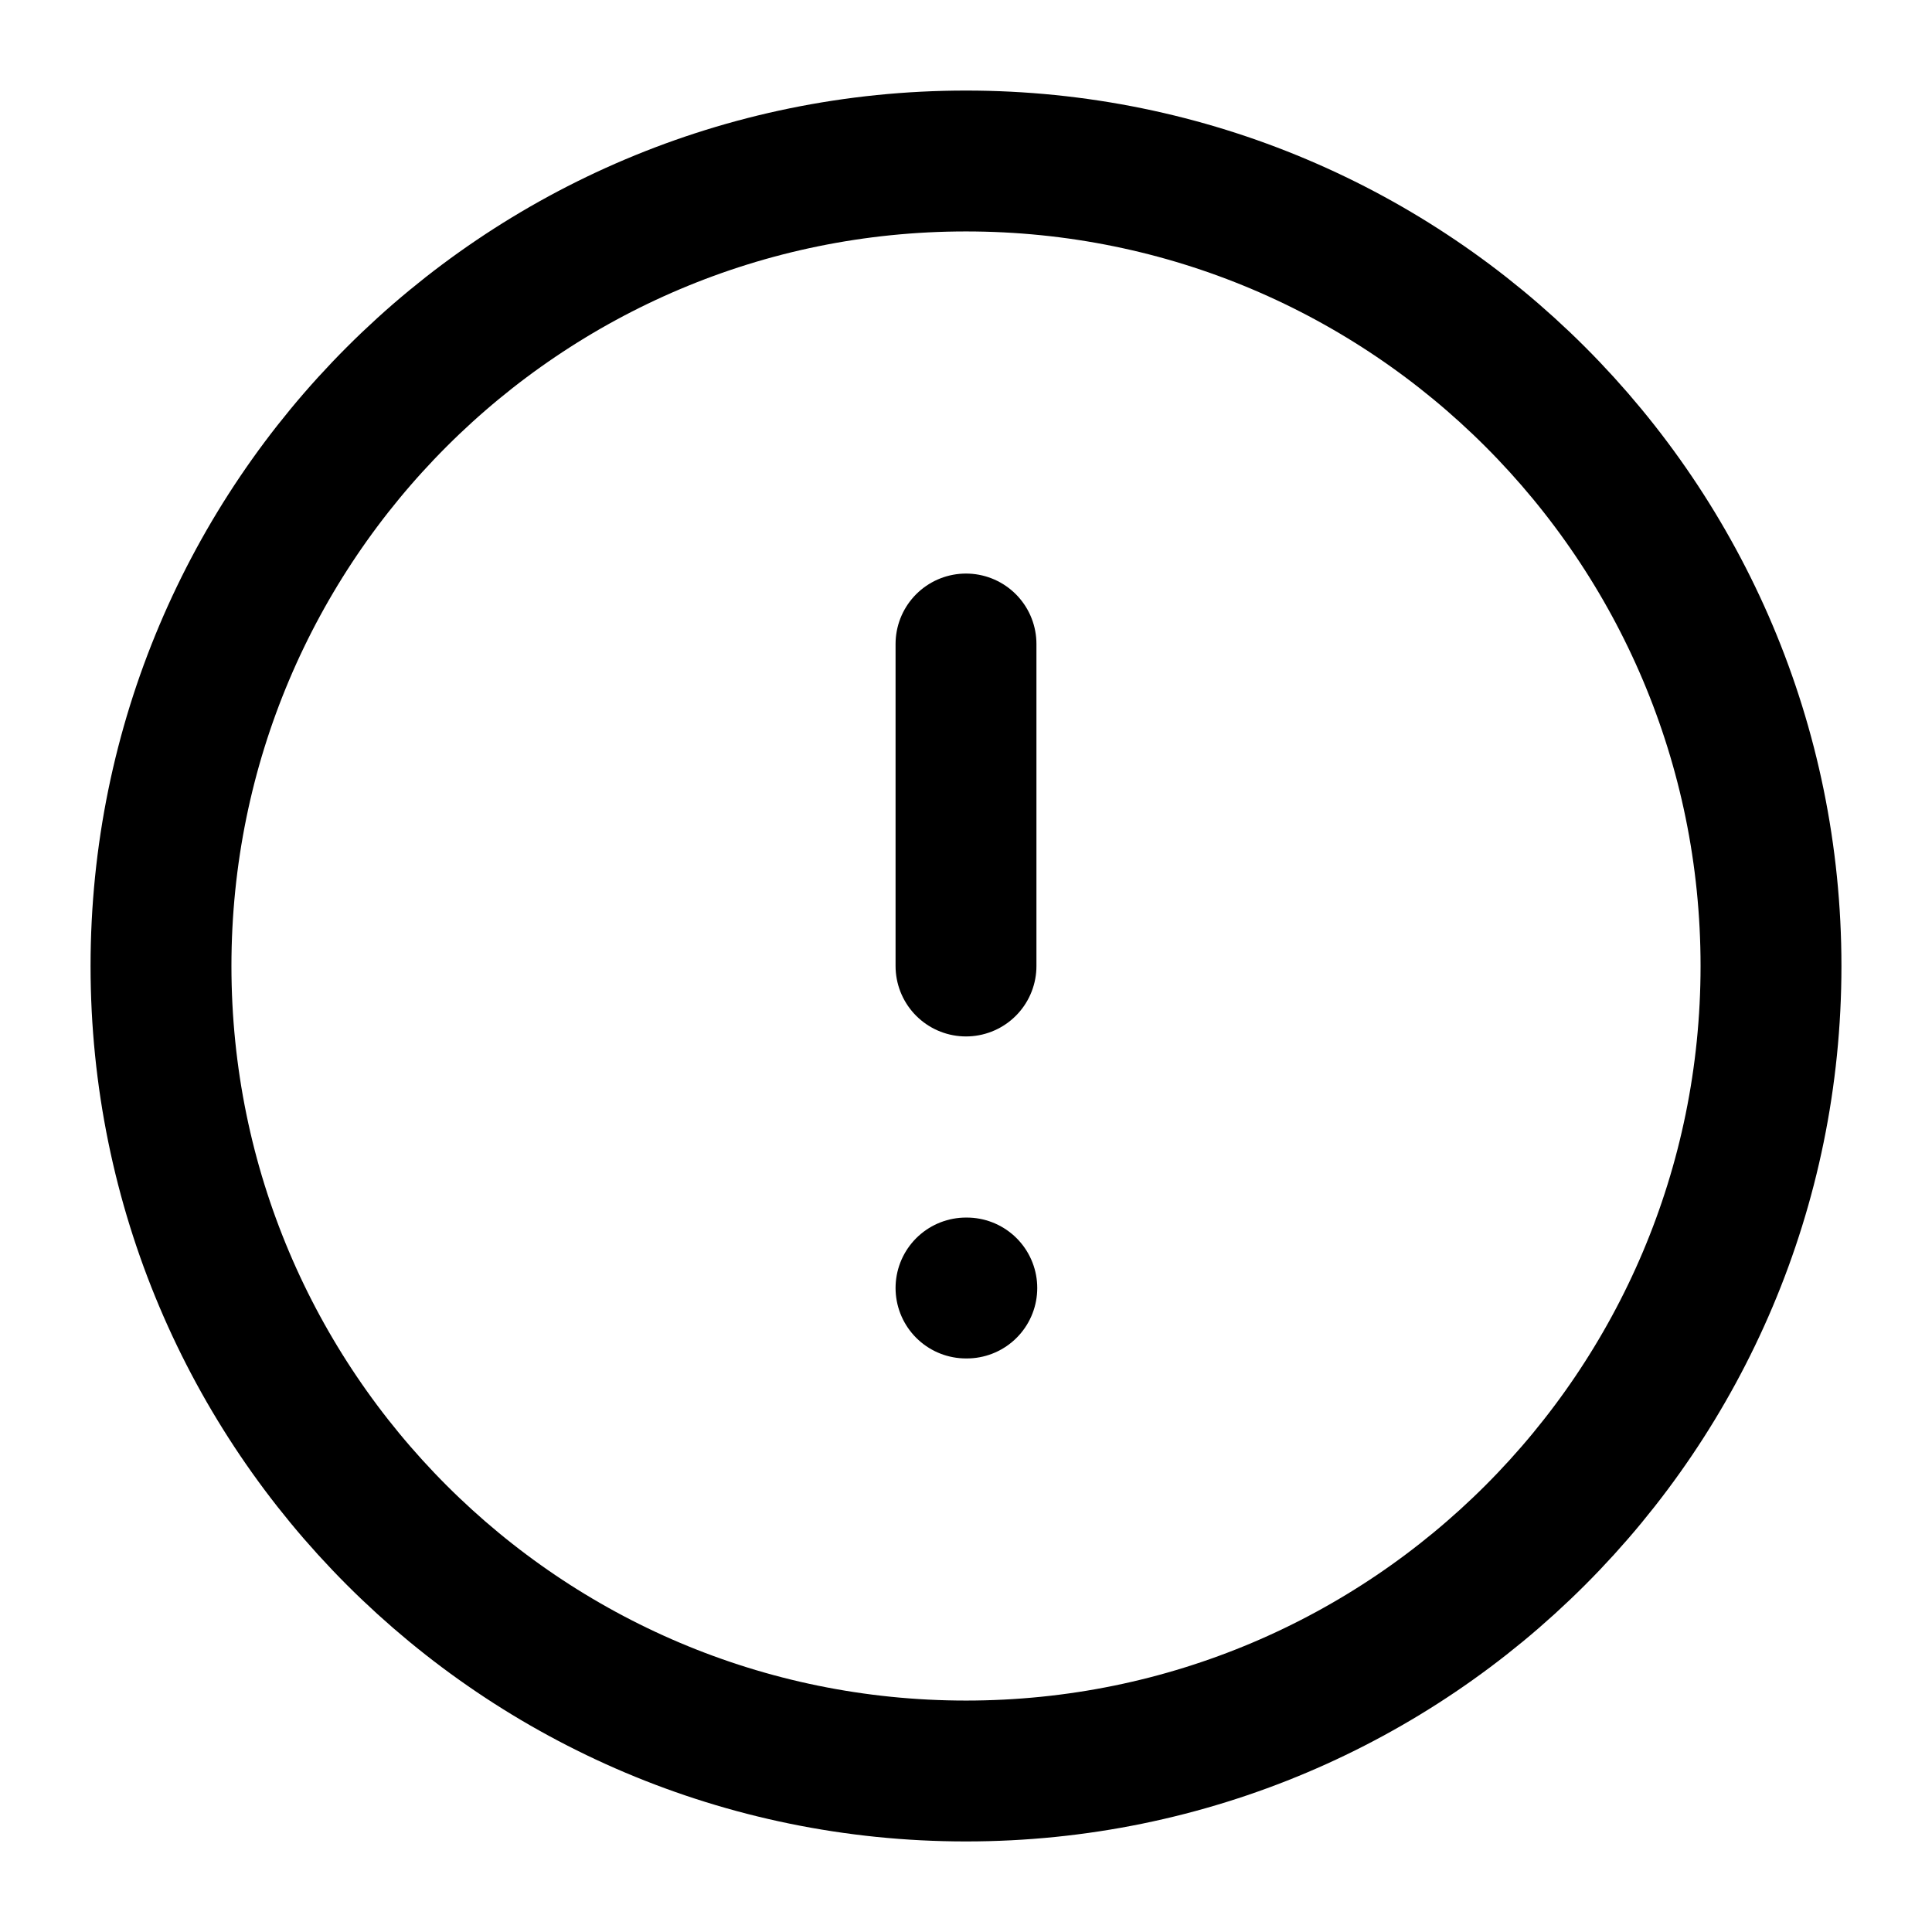
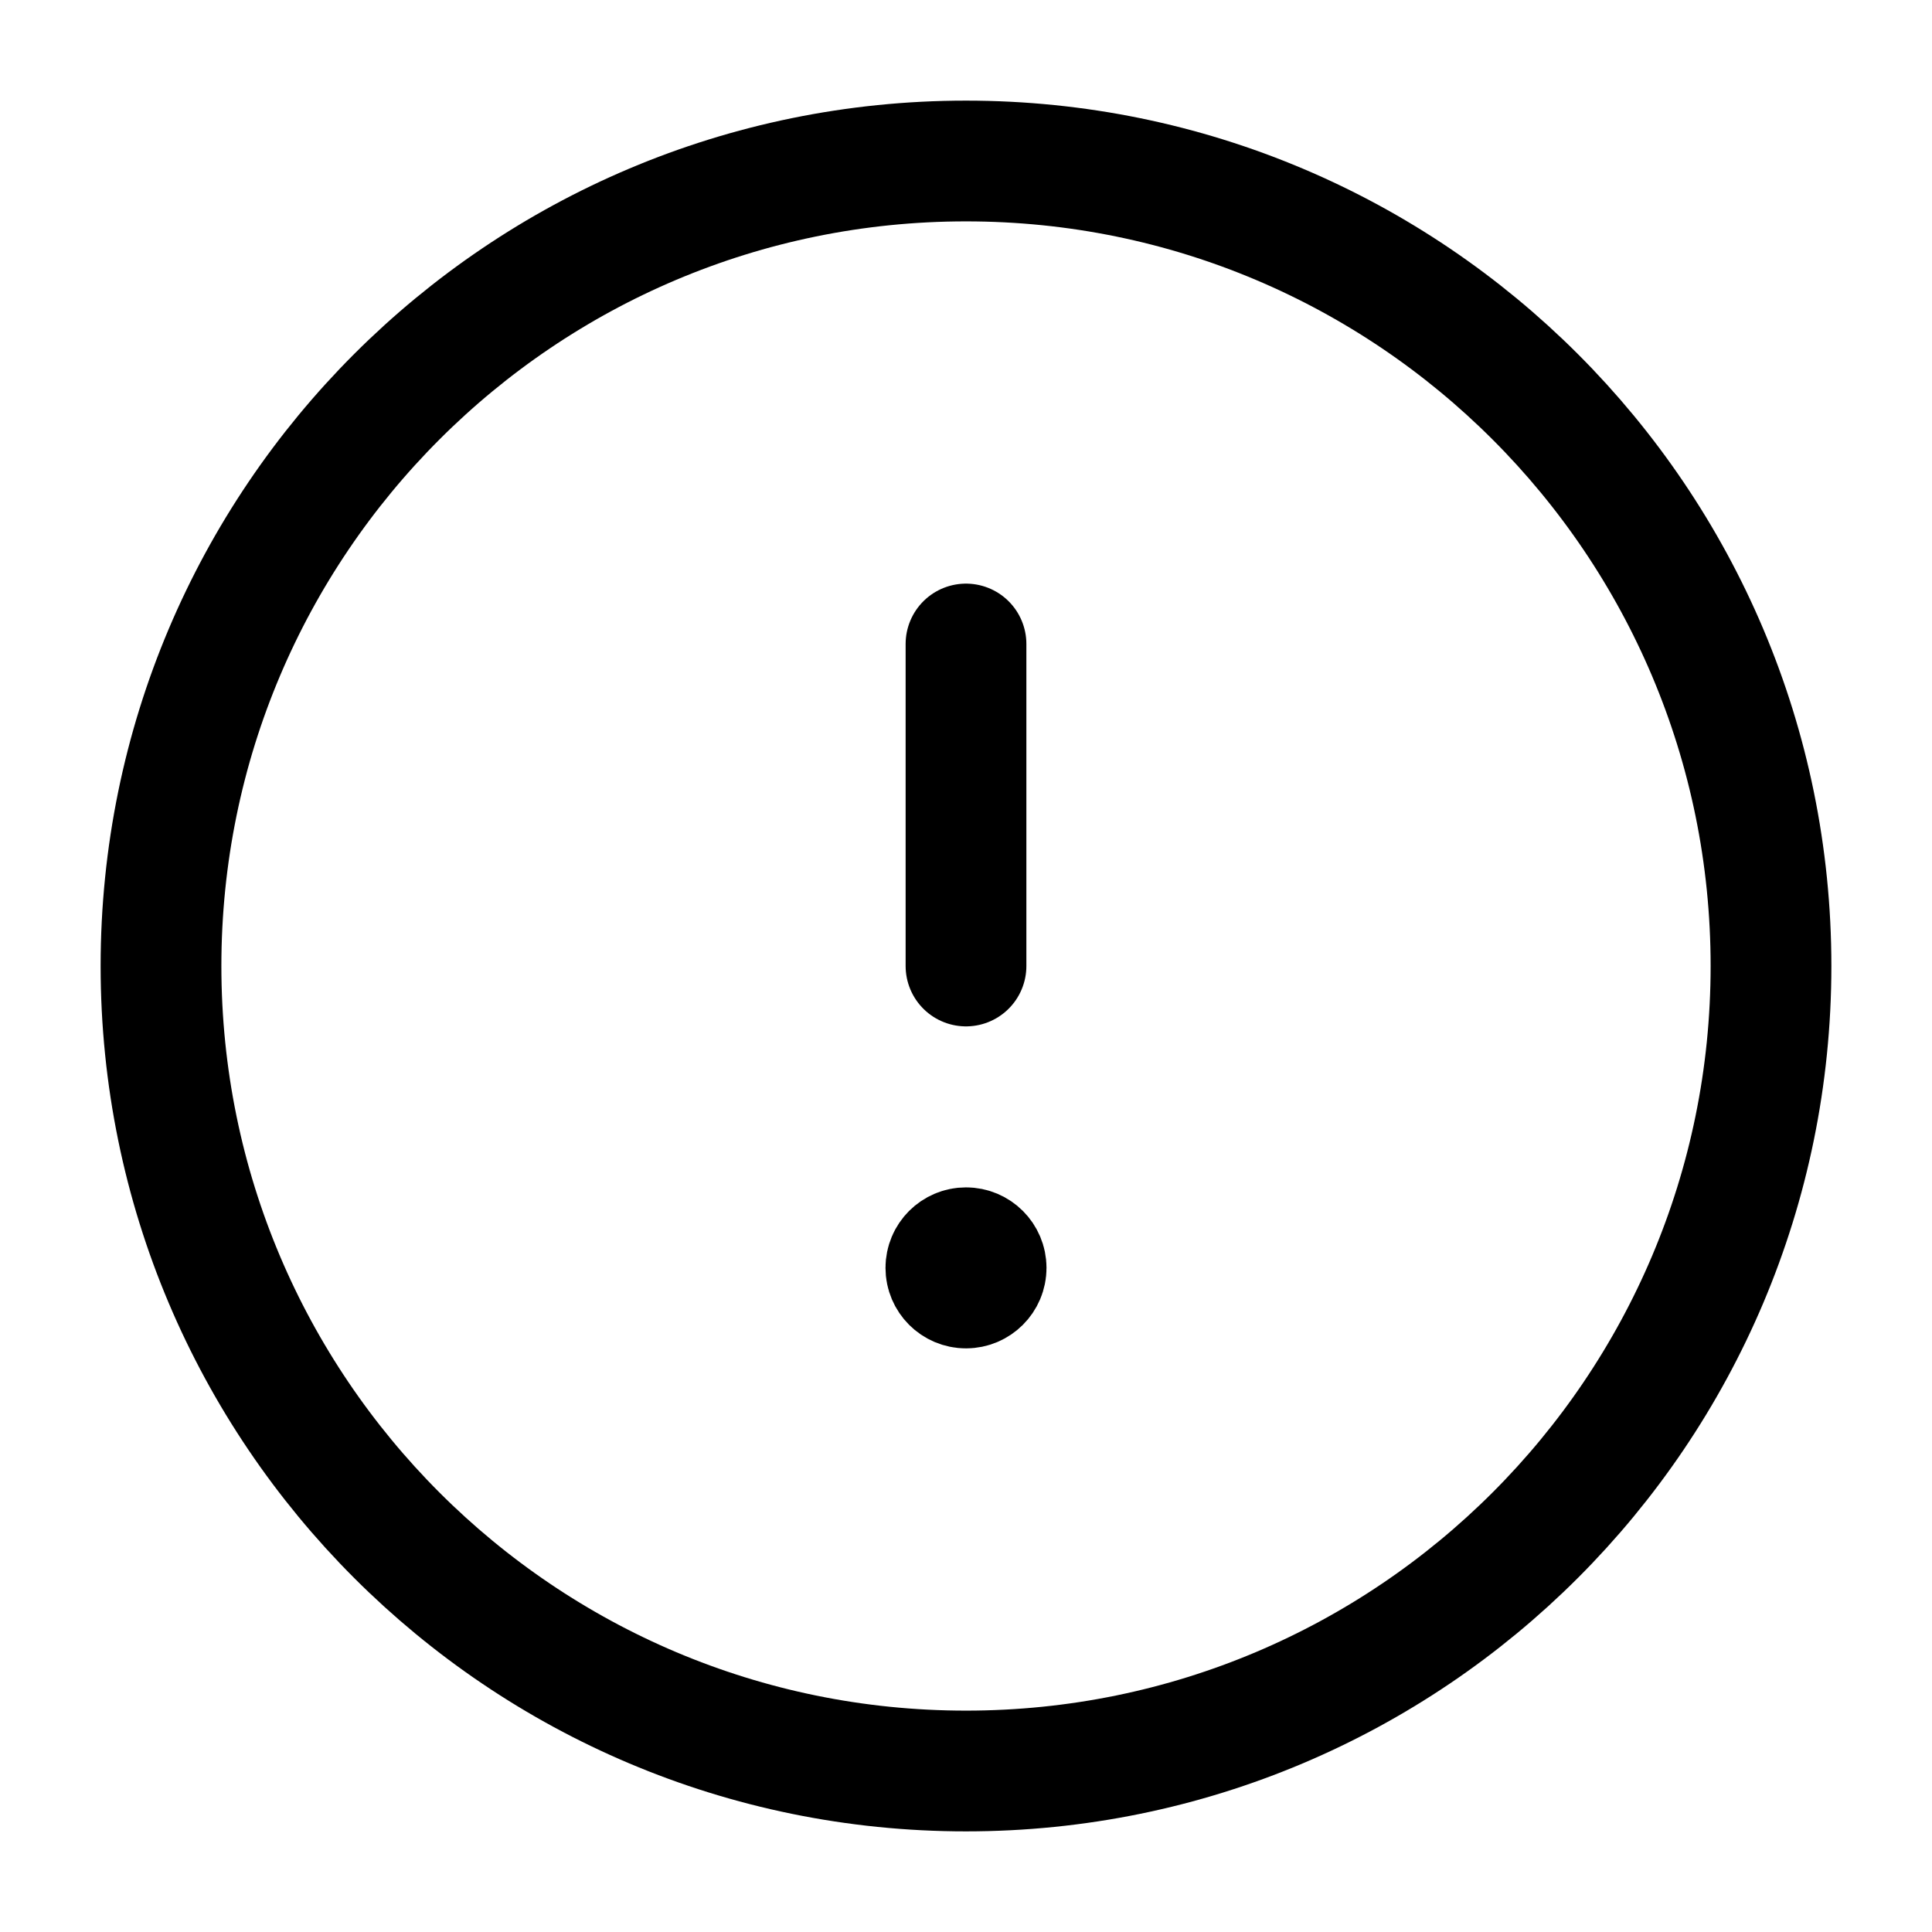
- <svg xmlns="http://www.w3.org/2000/svg" width="24" height="24" viewBox="0 0 24 24" fill="none" stroke="currentColor" stroke-width="1.75" stroke-linecap="round" stroke-linejoin="round">
-   <circle cx="12" cy="12" r="10" />
-   <line x1="12" x2="12" y1="8" y2="12" />
-   <line x1="12" x2="12.01" y1="16" y2="16" />
+ <svg xmlns="http://www.w3.org/2000/svg" width="24" height="24" viewBox="0 0 24 24" fill="none">
+   <circle cx="12" cy="12" r="10" stroke="currentColor" stroke-linecap="round" stroke-linejoin="round" stroke-width="1.5" />
+   <path d="M12 8V12" stroke="currentColor" stroke-linecap="round" stroke-linejoin="round" stroke-width="1.5" />
+   <path d="M12.125 15.75H12M12.25 15.75C12.25 15.888 12.138 16 12 16C11.862 16 11.75 15.888 11.75 15.75C11.75 15.612 11.862 15.5 12 15.5C12.138 15.5 12.25 15.612 12.25 15.75Z" stroke="currentColor" stroke-linecap="round" stroke-linejoin="round" stroke-width="1.5" />
</svg>
